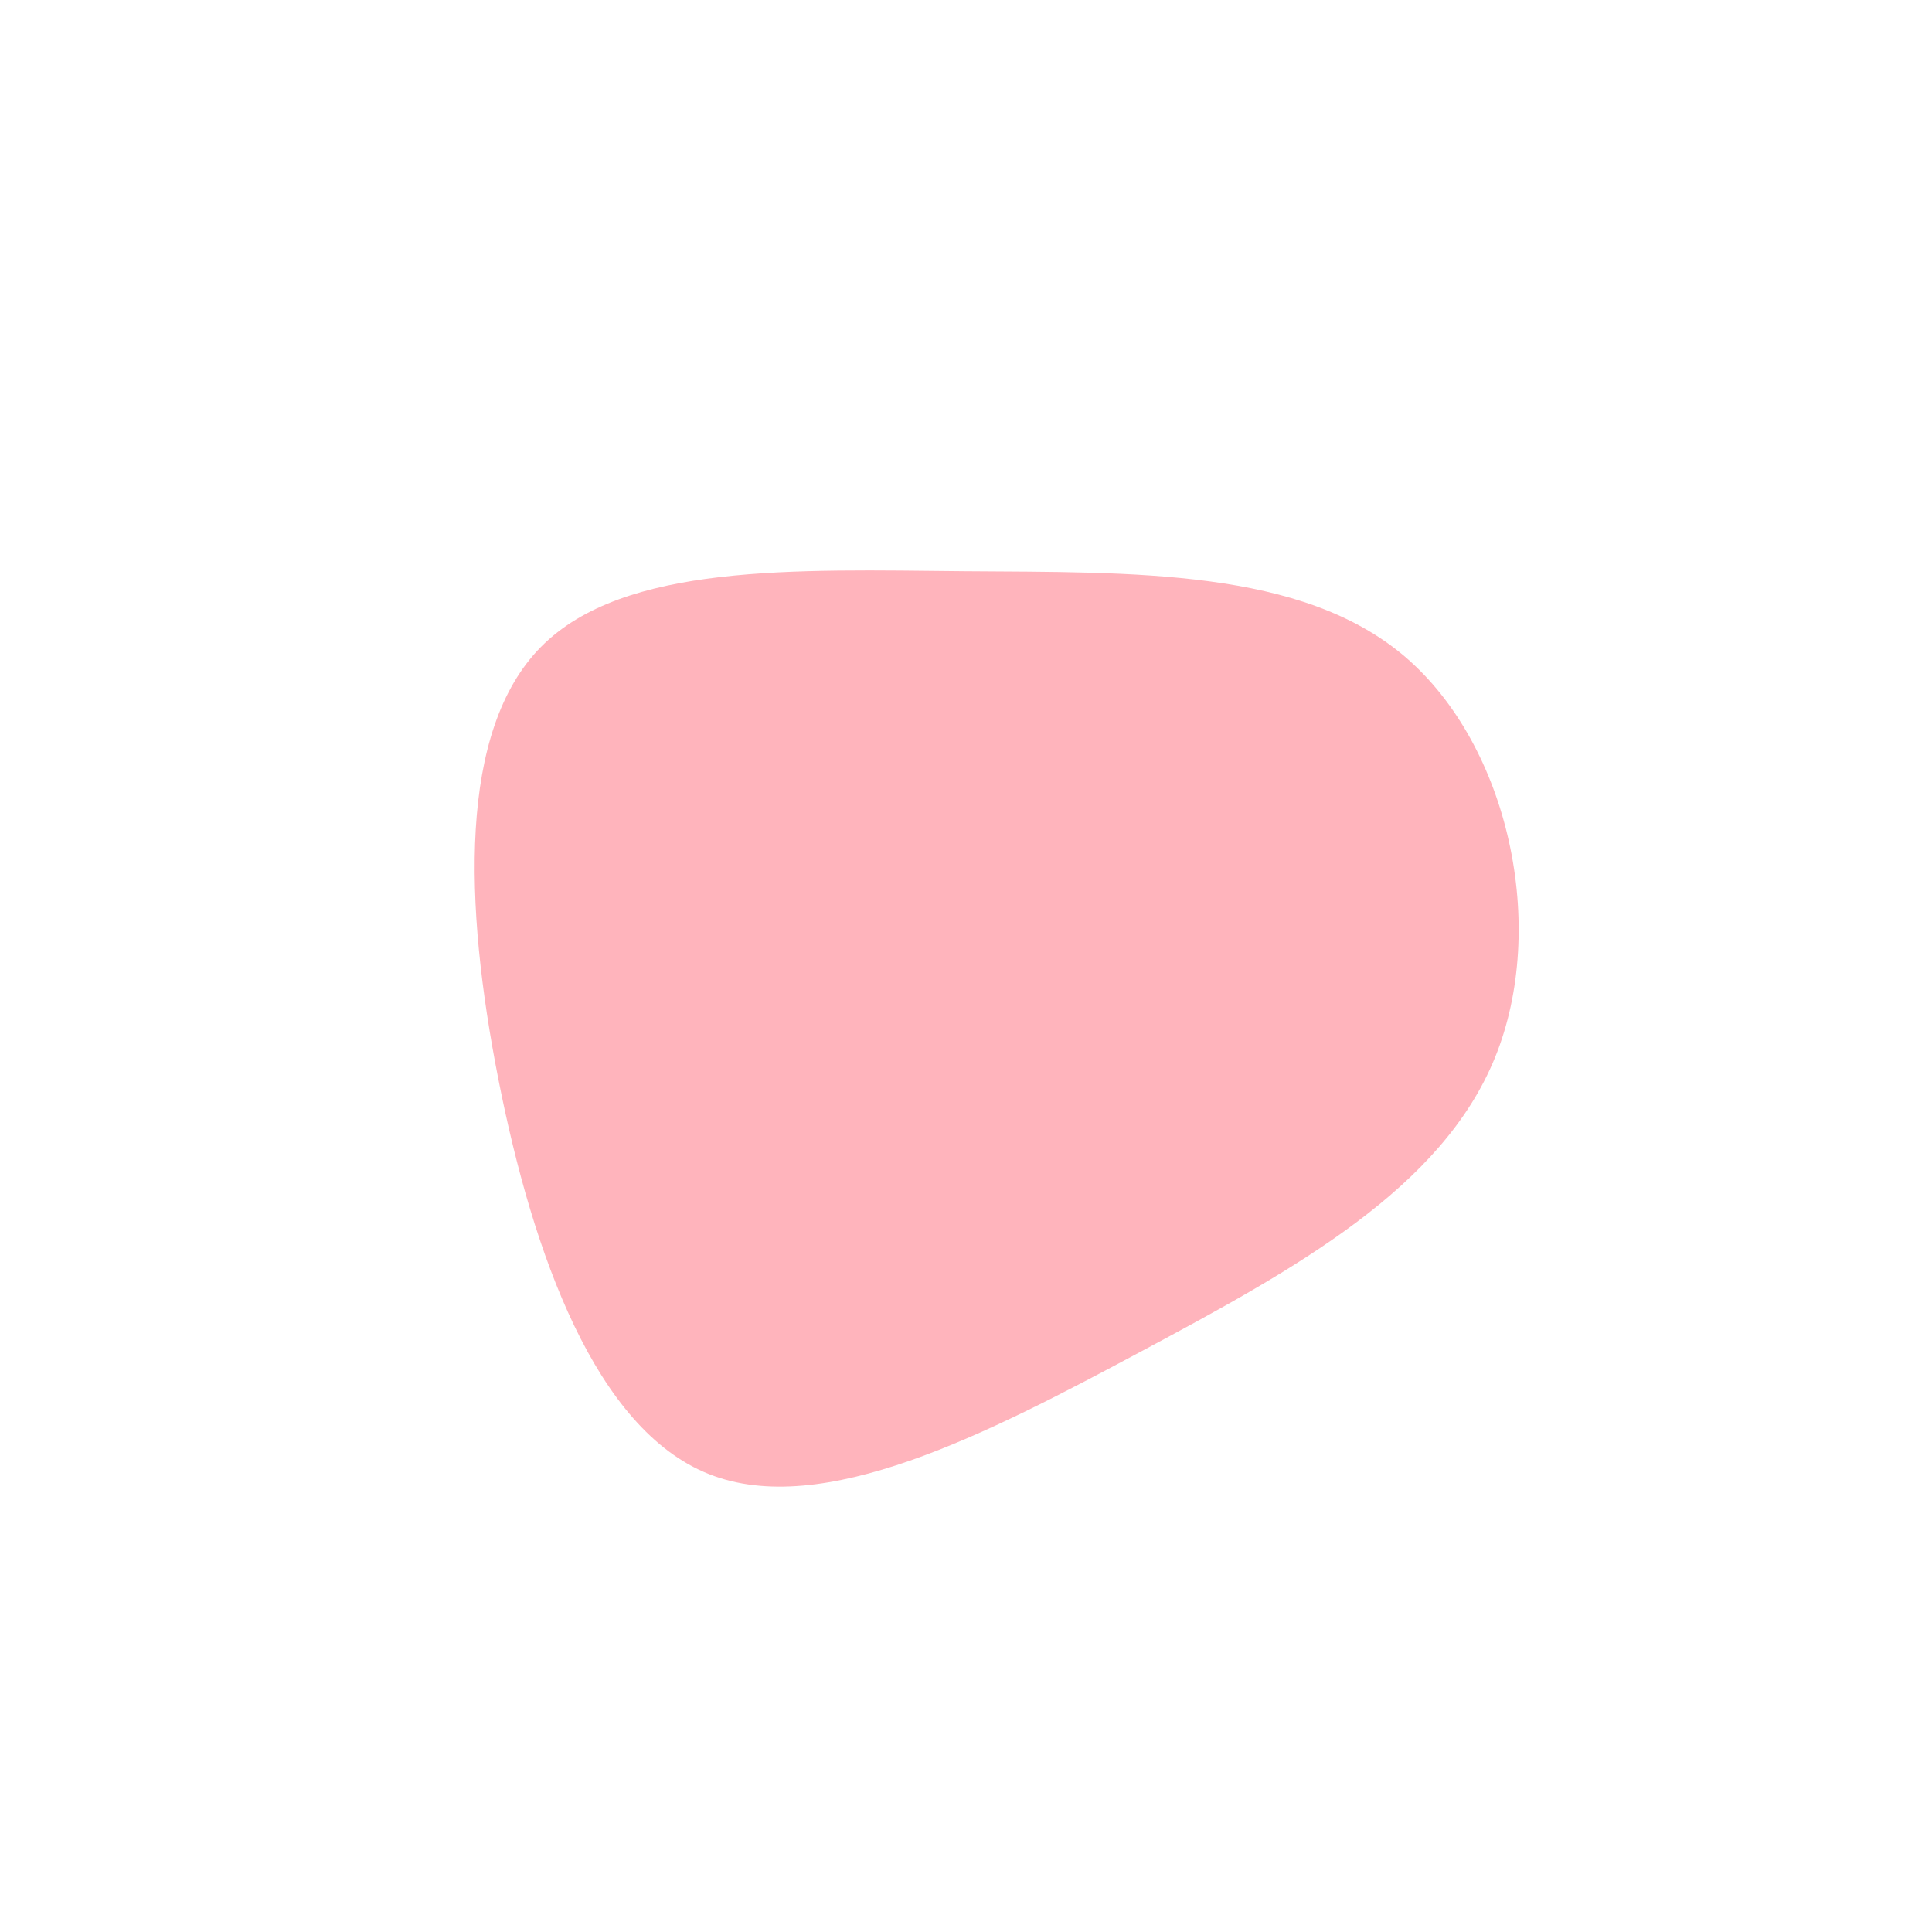
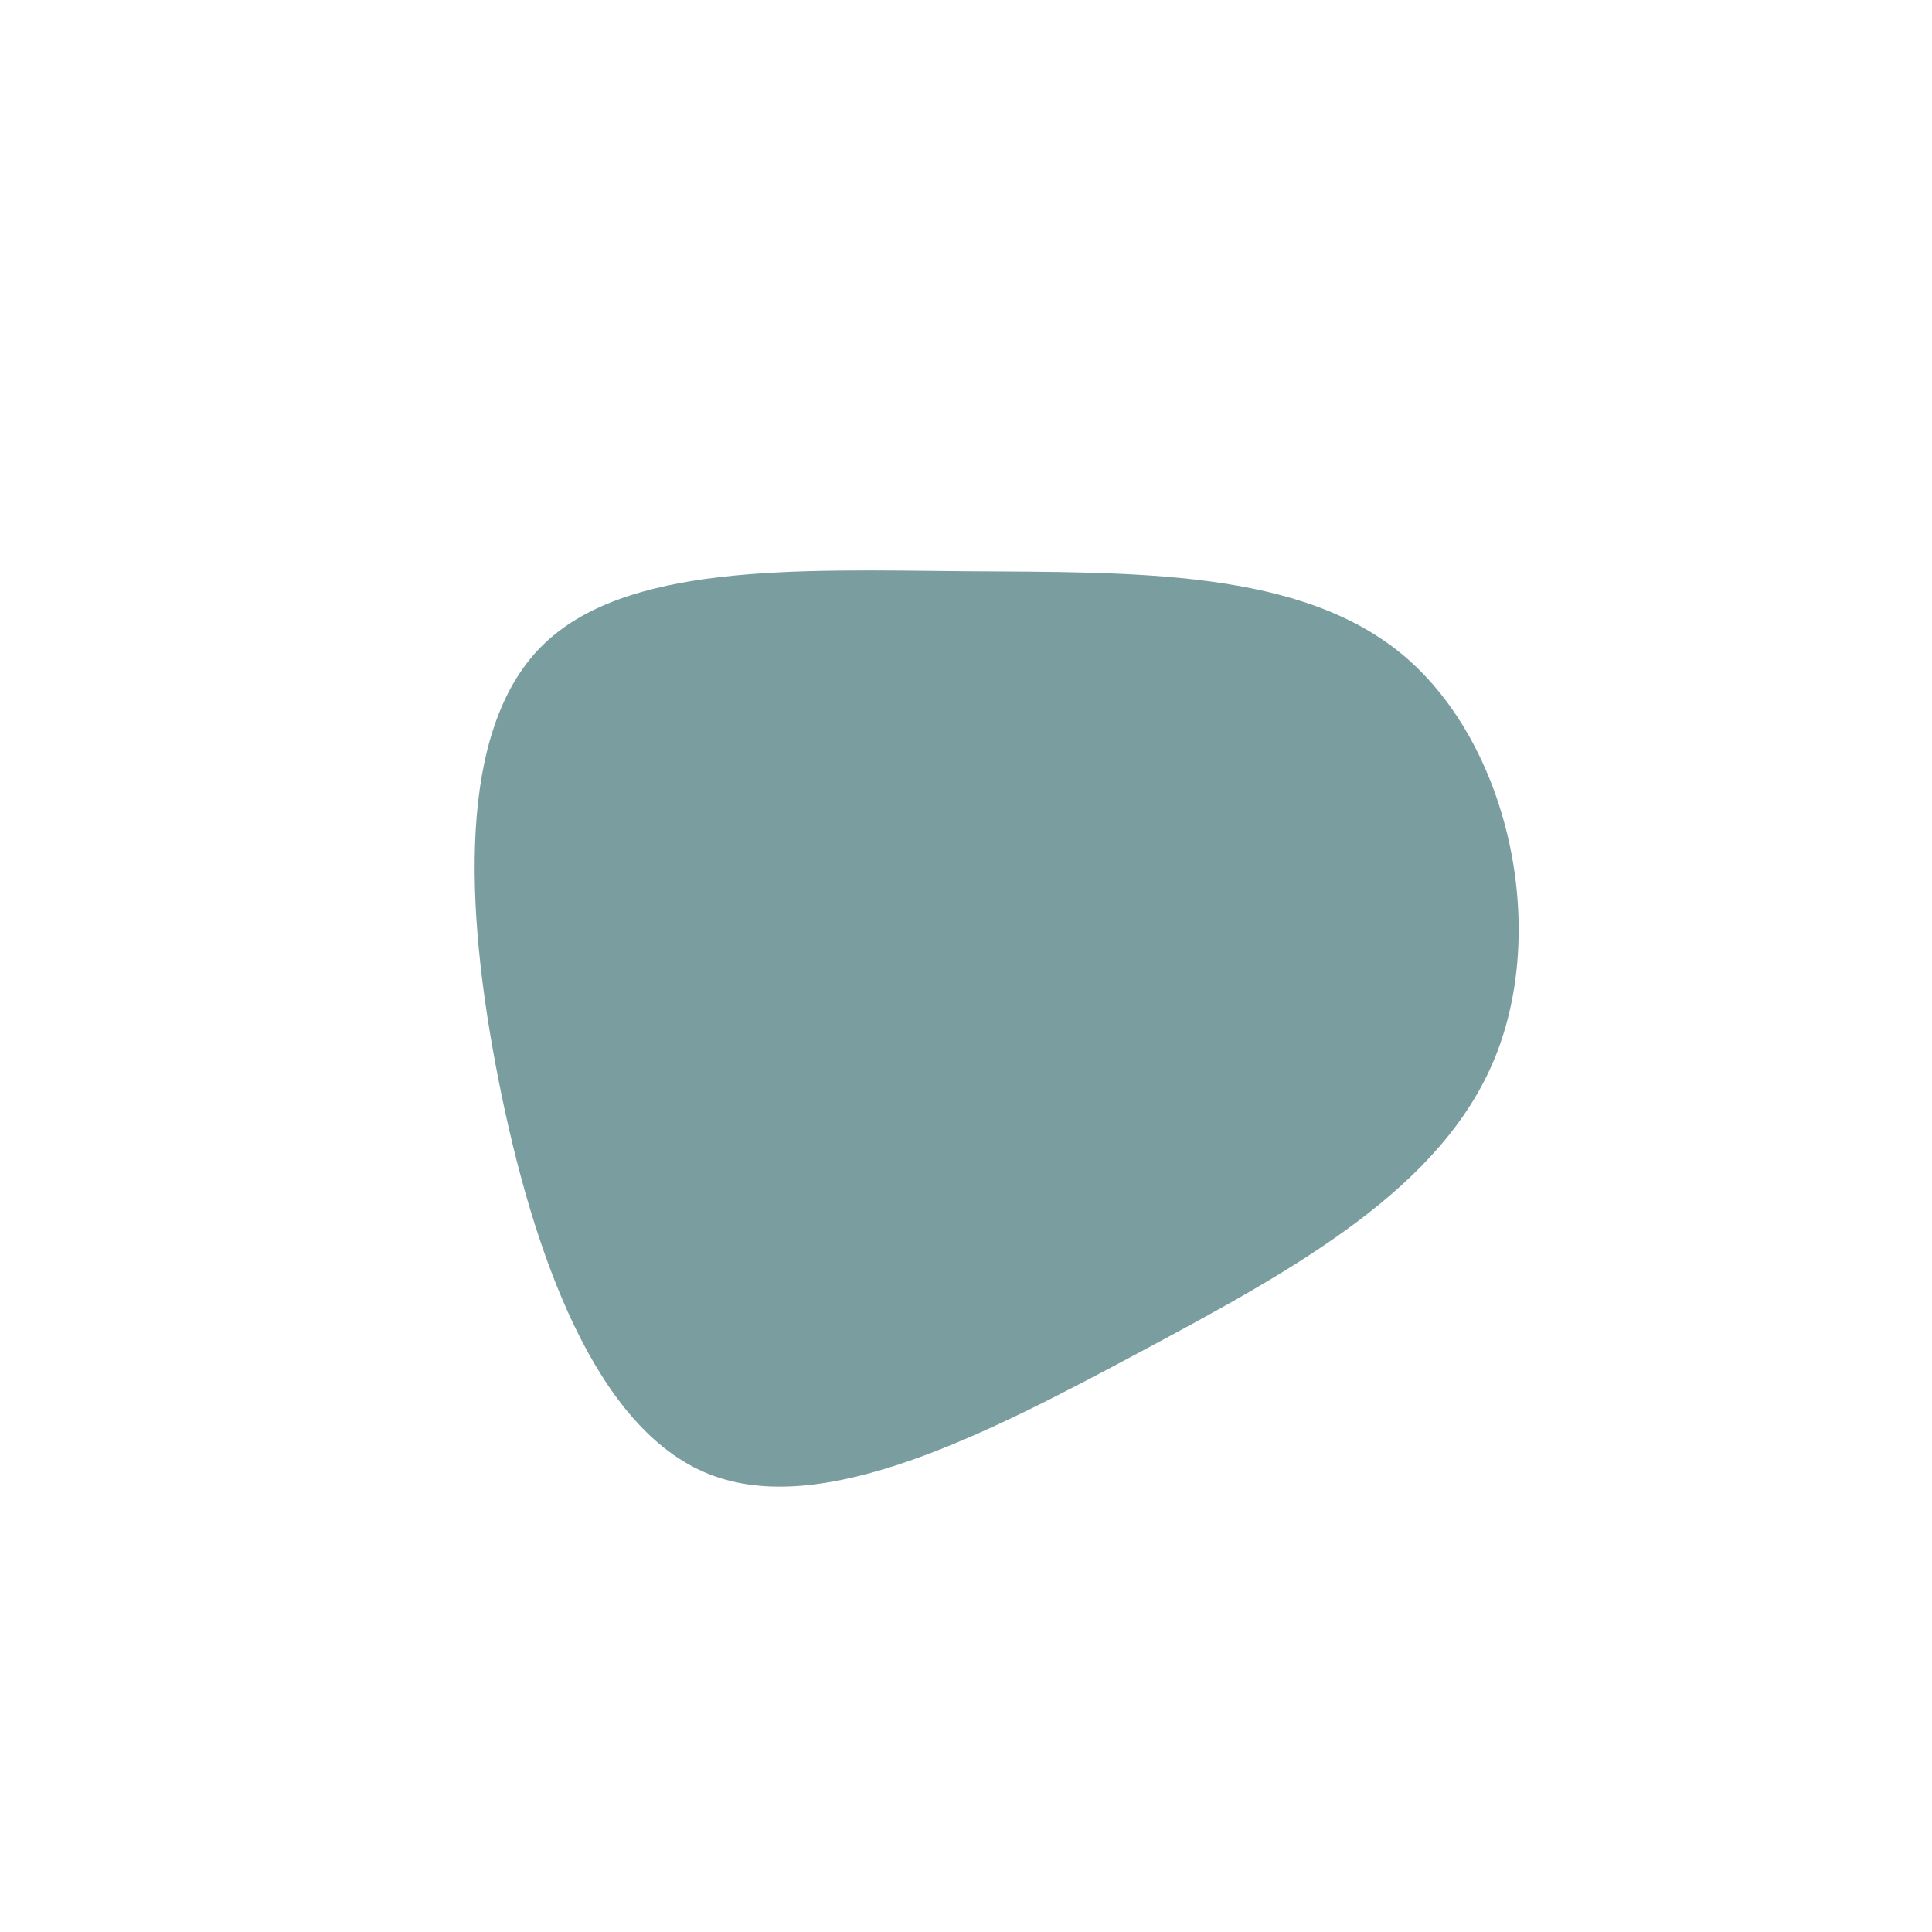
<svg xmlns="http://www.w3.org/2000/svg" width="600" height="600" viewBox="0 0 600 600">
  <g transform="translate(300,300)">
-     <path d="M136.4,-96C168.6,-68.4,180.8,-12.2,164.3,28.4C147.8,69,102.5,94,54.4,119.7C6.4,145.4,-44.5,171.8,-79.8,157.8C-115,143.9,-134.5,89.5,-145.2,35.3C-155.9,-19,-157.7,-73.1,-132,-99.1C-106.3,-125.1,-53.2,-123.1,-0.5,-122.6C52.1,-122.2,104.2,-123.5,136.4,-96Z" fill="#FFB4BC" />
+     <path d="M136.4,-96C168.6,-68.4,180.8,-12.2,164.3,28.4C147.8,69,102.5,94,54.4,119.7C6.4,145.4,-44.5,171.8,-79.8,157.8C-115,143.9,-134.5,89.5,-145.2,35.3C-155.9,-19,-157.7,-73.1,-132,-99.1C-106.3,-125.1,-53.2,-123.1,-0.5,-122.6C52.1,-122.2,104.2,-123.5,136.4,-96Z" fill="#7A9E9F" />
  </g>
</svg>
